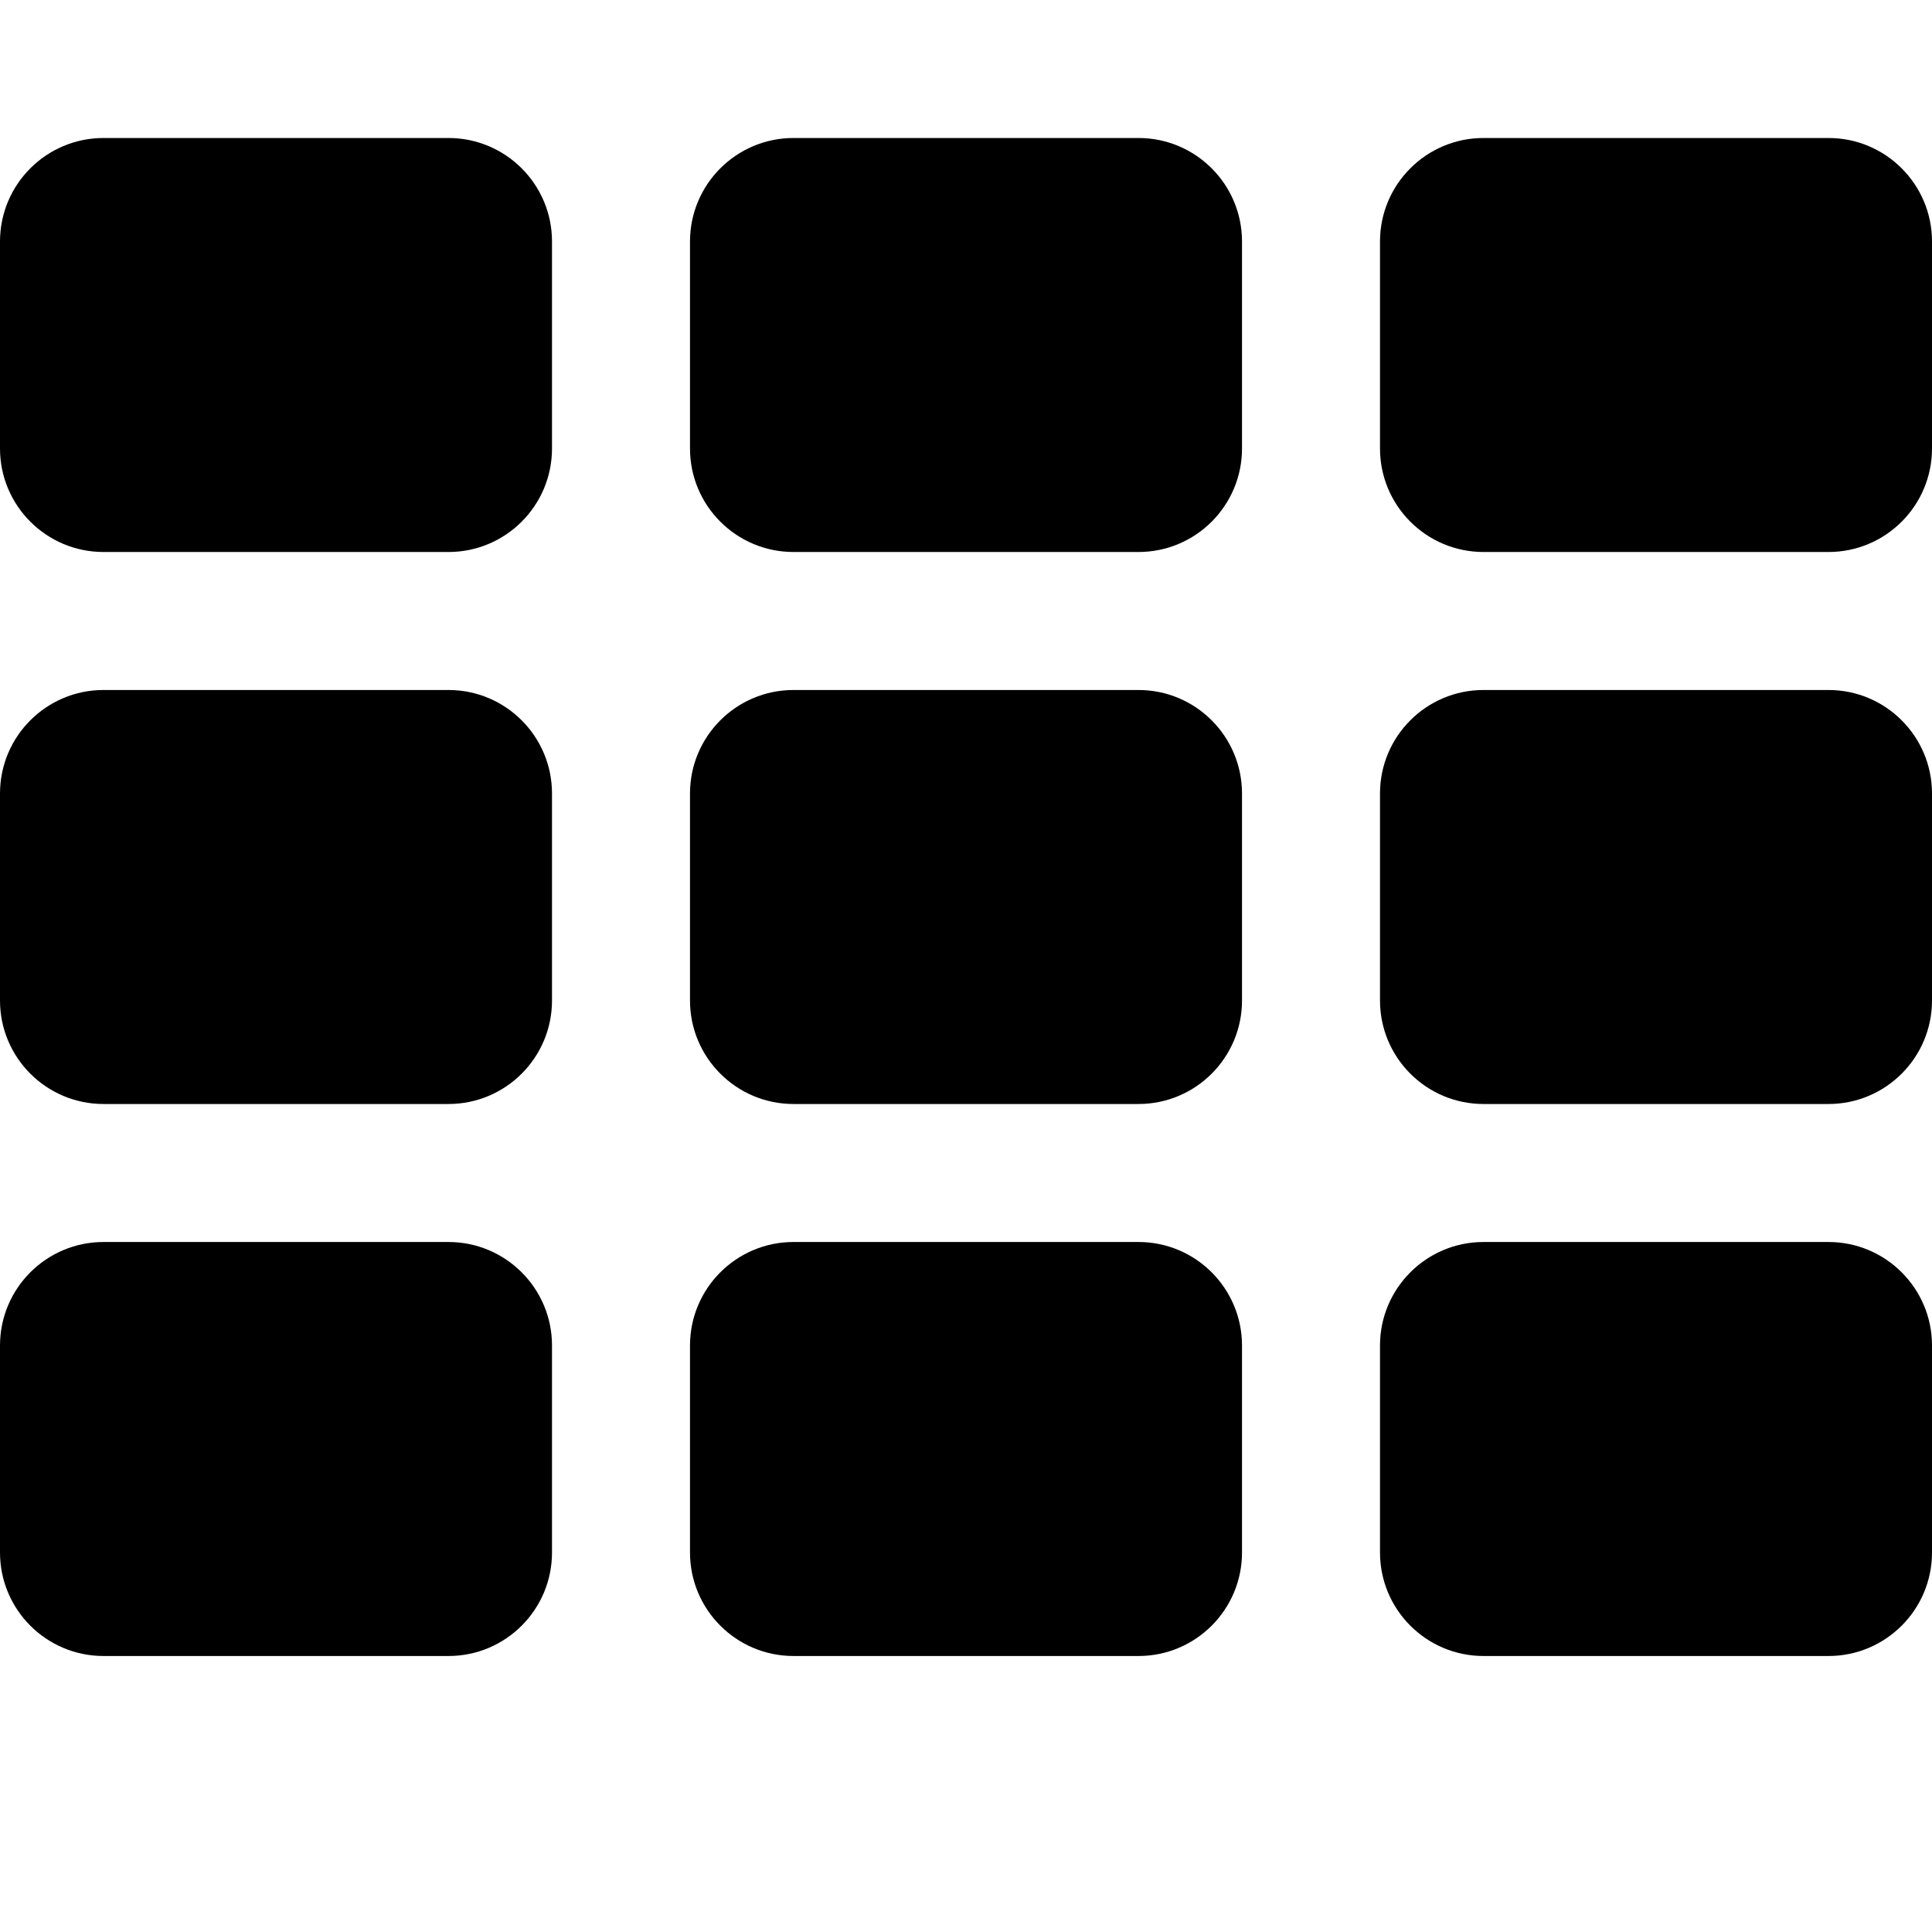
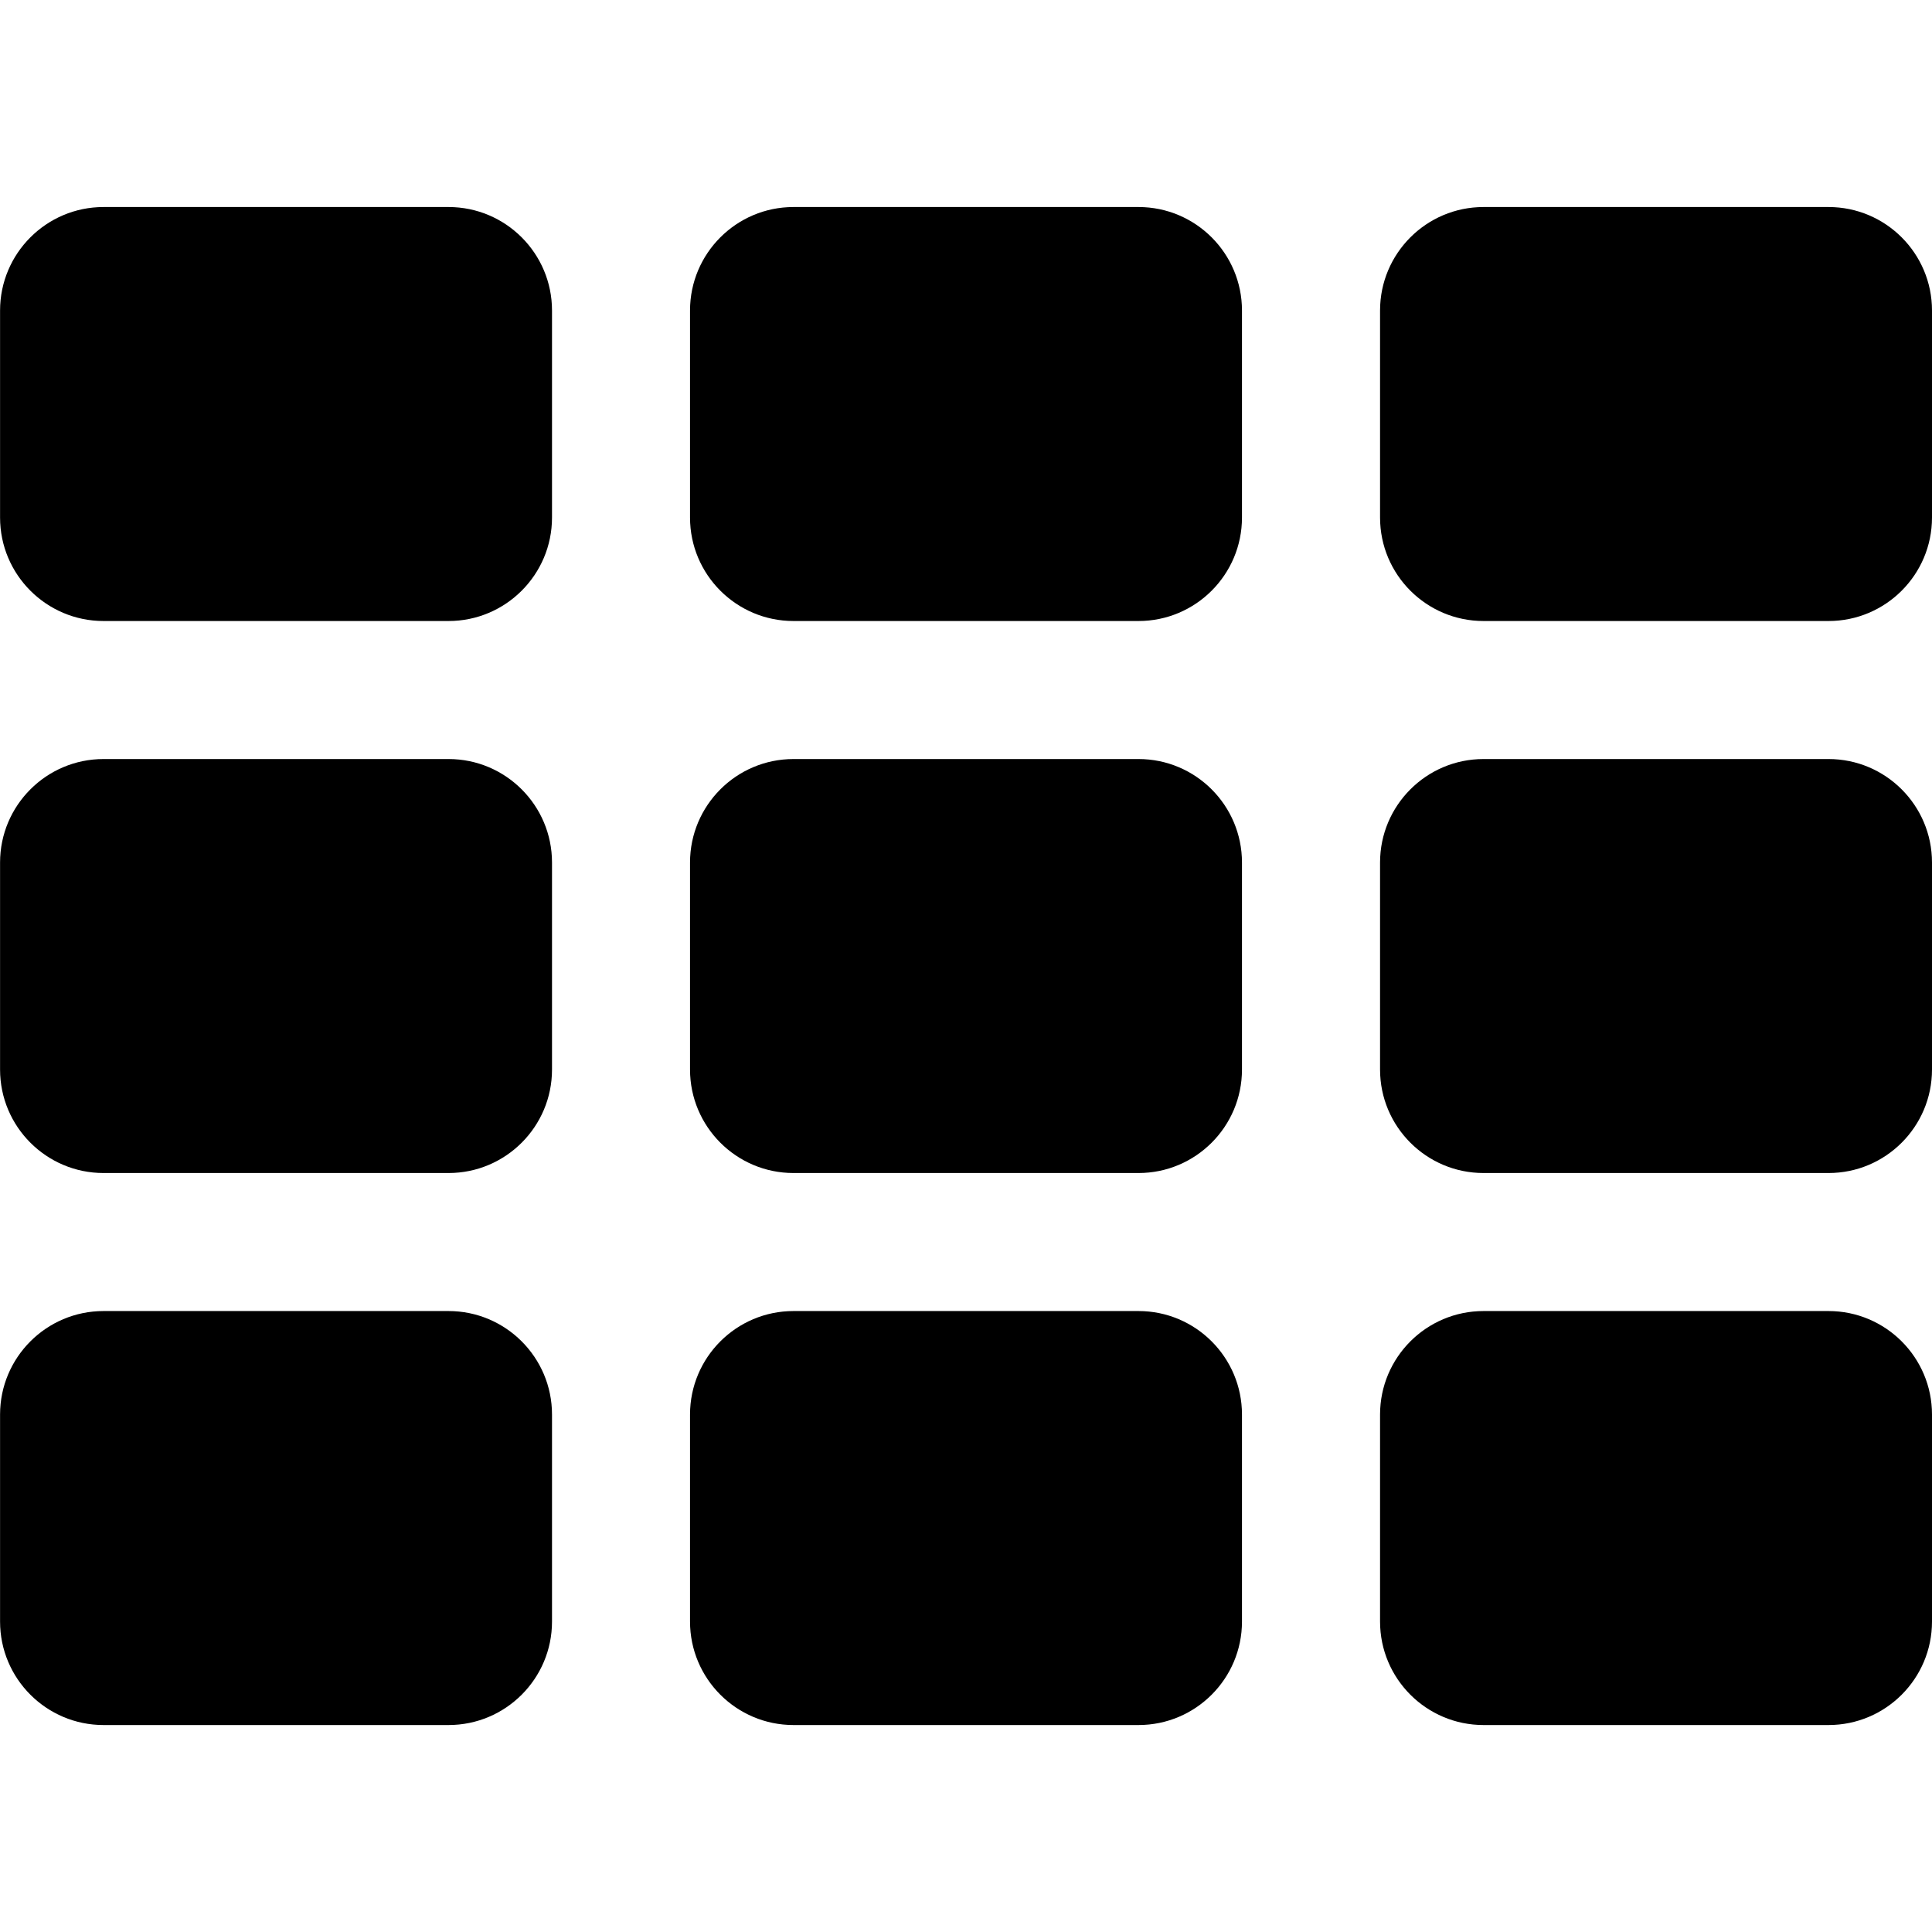
- <svg xmlns="http://www.w3.org/2000/svg" version="1.1" width="28" height="28" viewBox="0 0 28 28">
-   <path d="M8 19.5v3c0 0.828-0.672 1.5-1.5 1.5h-5c-0.828 0-1.5-0.672-1.5-1.5v-3c0-0.828 0.672-1.5 1.5-1.5h5c0.828 0 1.5 0.672 1.5 1.5zM8 11.5v3c0 0.828-0.672 1.5-1.5 1.5h-5c-0.828 0-1.5-0.672-1.5-1.5v-3c0-0.828 0.672-1.5 1.5-1.5h5c0.828 0 1.5 0.672 1.5 1.5zM18 19.5v3c0 0.828-0.672 1.5-1.5 1.5h-5c-0.828 0-1.5-0.672-1.5-1.5v-3c0-0.828 0.672-1.5 1.5-1.5h5c0.828 0 1.5 0.672 1.5 1.5zM8 3.5v3c0 0.828-0.672 1.5-1.5 1.5h-5c-0.828 0-1.5-0.672-1.5-1.5v-3c0-0.828 0.672-1.5 1.5-1.5h5c0.828 0 1.5 0.672 1.5 1.5zM18 11.5v3c0 0.828-0.672 1.5-1.5 1.5h-5c-0.828 0-1.5-0.672-1.5-1.5v-3c0-0.828 0.672-1.5 1.5-1.5h5c0.828 0 1.5 0.672 1.5 1.5zM28 19.5v3c0 0.828-0.672 1.5-1.5 1.5h-5c-0.828 0-1.5-0.672-1.5-1.5v-3c0-0.828 0.672-1.5 1.5-1.5h5c0.828 0 1.5 0.672 1.5 1.5zM18 3.5v3c0 0.828-0.672 1.5-1.5 1.5h-5c-0.828 0-1.5-0.672-1.5-1.5v-3c0-0.828 0.672-1.5 1.5-1.5h5c0.828 0 1.5 0.672 1.5 1.5zM28 11.5v3c0 0.828-0.672 1.5-1.5 1.5h-5c-0.828 0-1.5-0.672-1.5-1.5v-3c0-0.828 0.672-1.5 1.5-1.5h5c0.828 0 1.5 0.672 1.5 1.5zM28 3.5v3c0 0.828-0.672 1.5-1.5 1.5h-5c-0.828 0-1.5-0.672-1.5-1.5v-3c0-0.828 0.672-1.5 1.5-1.5h5c0.828 0 1.5 0.672 1.5 1.5z" />
+ <svg xmlns="http://www.w3.org/2000/svg" version="1.1" width="32" height="32" viewBox="0 0 32 32">
+   <path d="M9.143 23.429v3.429c0 0.946-0.768 1.714-1.714 1.714h-5.714c-0.946 0-1.714-0.768-1.714-1.714v-3.429c0-0.946 0.768-1.714 1.714-1.714h5.714c0.946 0 1.714 0.768 1.714 1.714zM9.143 14.286v3.429c0 0.946-0.768 1.714-1.714 1.714h-5.714c-0.946 0-1.714-0.768-1.714-1.714v-3.429c0-0.946 0.768-1.714 1.714-1.714h5.714c0.946 0 1.714 0.768 1.714 1.714zM20.571 23.429v3.429c0 0.946-0.768 1.714-1.714 1.714h-5.714c-0.946 0-1.714-0.768-1.714-1.714v-3.429c0-0.946 0.768-1.714 1.714-1.714h5.714c0.946 0 1.714 0.768 1.714 1.714zM9.143 5.143v3.429c0 0.946-0.768 1.714-1.714 1.714h-5.714c-0.946 0-1.714-0.768-1.714-1.714v-3.429c0-0.946 0.768-1.714 1.714-1.714h5.714c0.946 0 1.714 0.768 1.714 1.714zM20.571 14.286v3.429c0 0.946-0.768 1.714-1.714 1.714h-5.714c-0.946 0-1.714-0.768-1.714-1.714v-3.429c0-0.946 0.768-1.714 1.714-1.714h5.714c0.946 0 1.714 0.768 1.714 1.714zM32 23.429v3.429c0 0.946-0.768 1.714-1.714 1.714h-5.714c-0.946 0-1.714-0.768-1.714-1.714v-3.429c0-0.946 0.768-1.714 1.714-1.714h5.714c0.946 0 1.714 0.768 1.714 1.714zM20.571 5.143v3.429c0 0.946-0.768 1.714-1.714 1.714h-5.714c-0.946 0-1.714-0.768-1.714-1.714v-3.429c0-0.946 0.768-1.714 1.714-1.714h5.714c0.946 0 1.714 0.768 1.714 1.714zM32 14.286v3.429c0 0.946-0.768 1.714-1.714 1.714h-5.714c-0.946 0-1.714-0.768-1.714-1.714v-3.429c0-0.946 0.768-1.714 1.714-1.714h5.714c0.946 0 1.714 0.768 1.714 1.714zM32 5.143v3.429c0 0.946-0.768 1.714-1.714 1.714h-5.714c-0.946 0-1.714-0.768-1.714-1.714v-3.429c0-0.946 0.768-1.714 1.714-1.714h5.714c0.946 0 1.714 0.768 1.714 1.714z" />
</svg>
